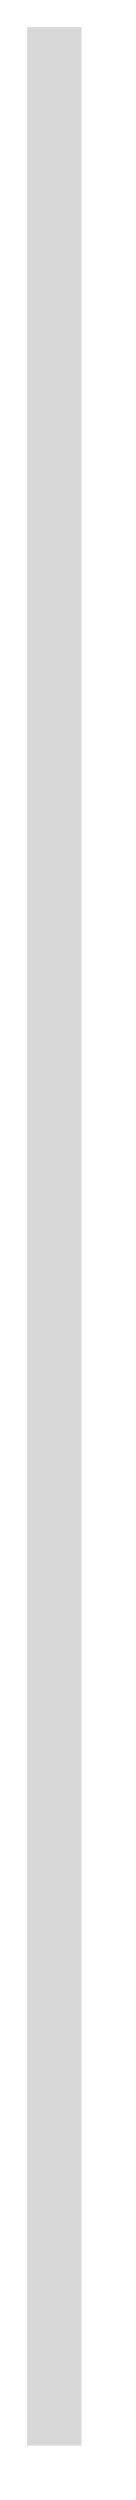
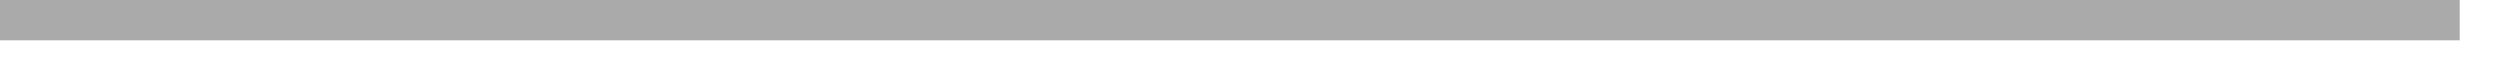
- <svg xmlns="http://www.w3.org/2000/svg" version="1.1" width="5px" height="92px">
-   <g transform="matrix(1 0 0 1 -281 -214 )">
-     <path d="M 283 215  L 283 304  " stroke-width="2" stroke="#d7d7d7" fill="none" />
+ <svg xmlns="http://www.w3.org/2000/svg" version="1.1" width="62px" height="2px">
+   <g transform="matrix(1 0 0 1 -510 -96 )">
+     <path d="M 510 96.5  L 571 96.5  " stroke-width="1" stroke="#aaaaaa" fill="none" />
  </g>
</svg>
